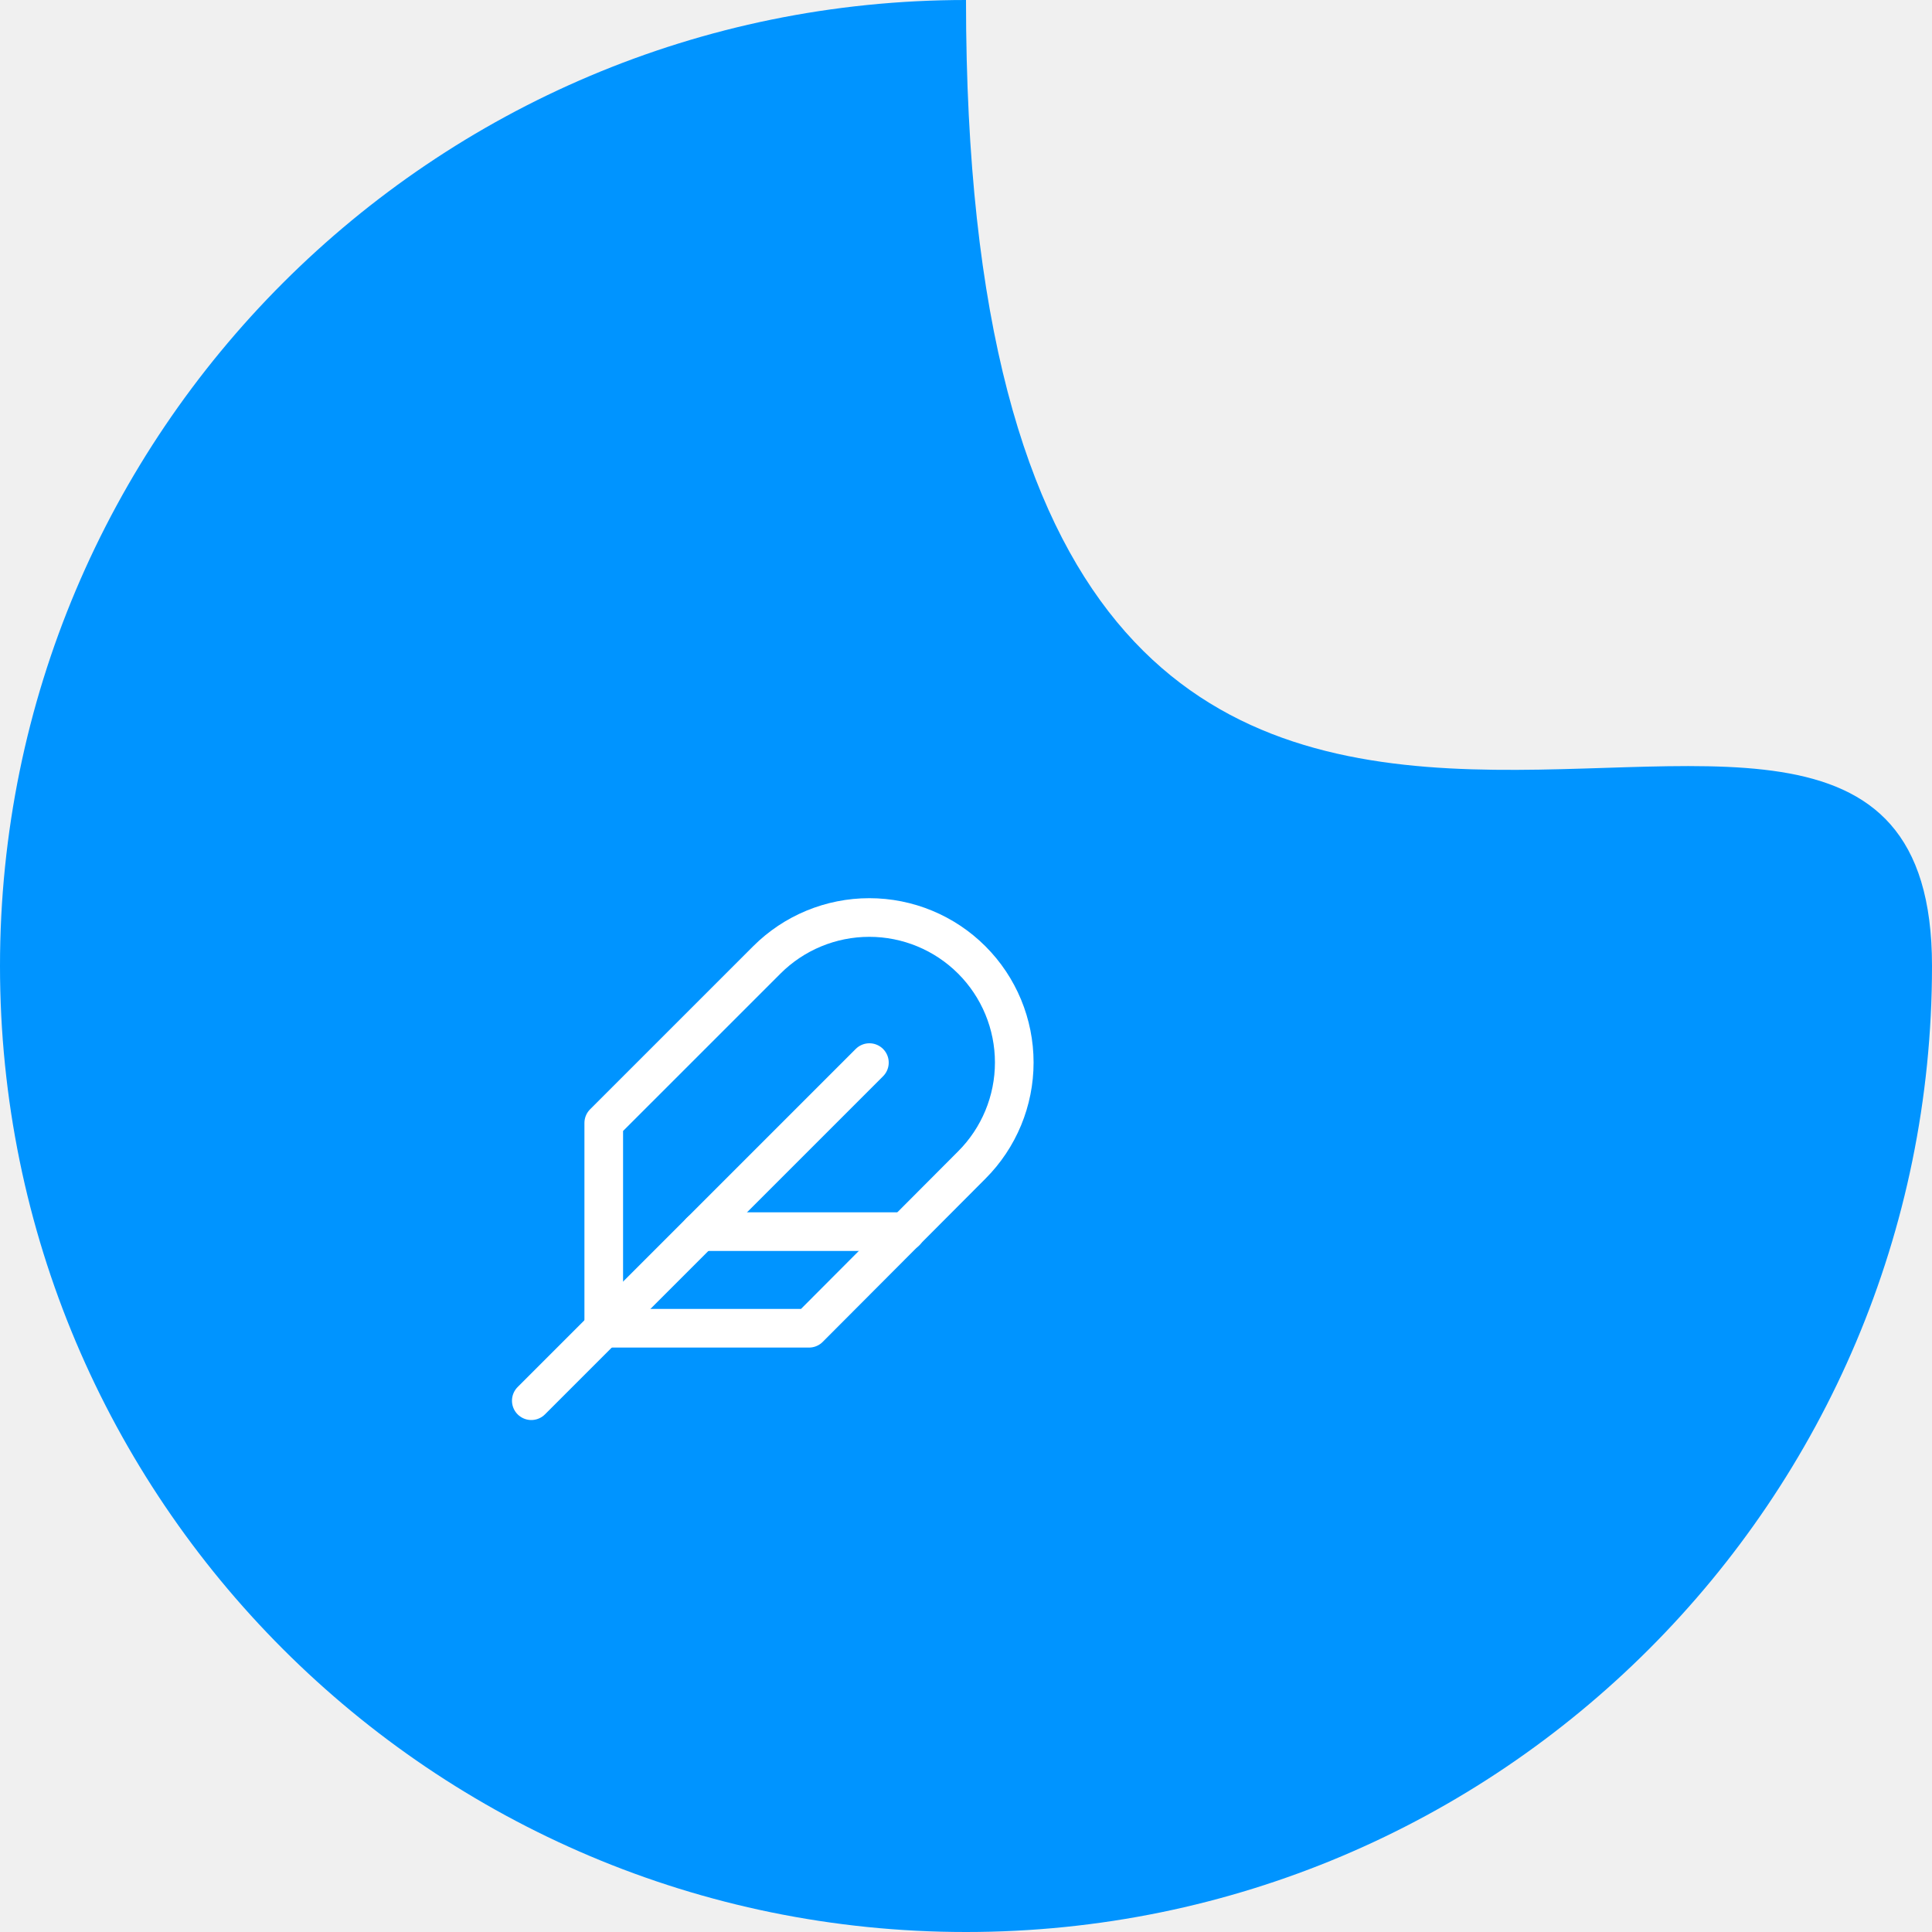
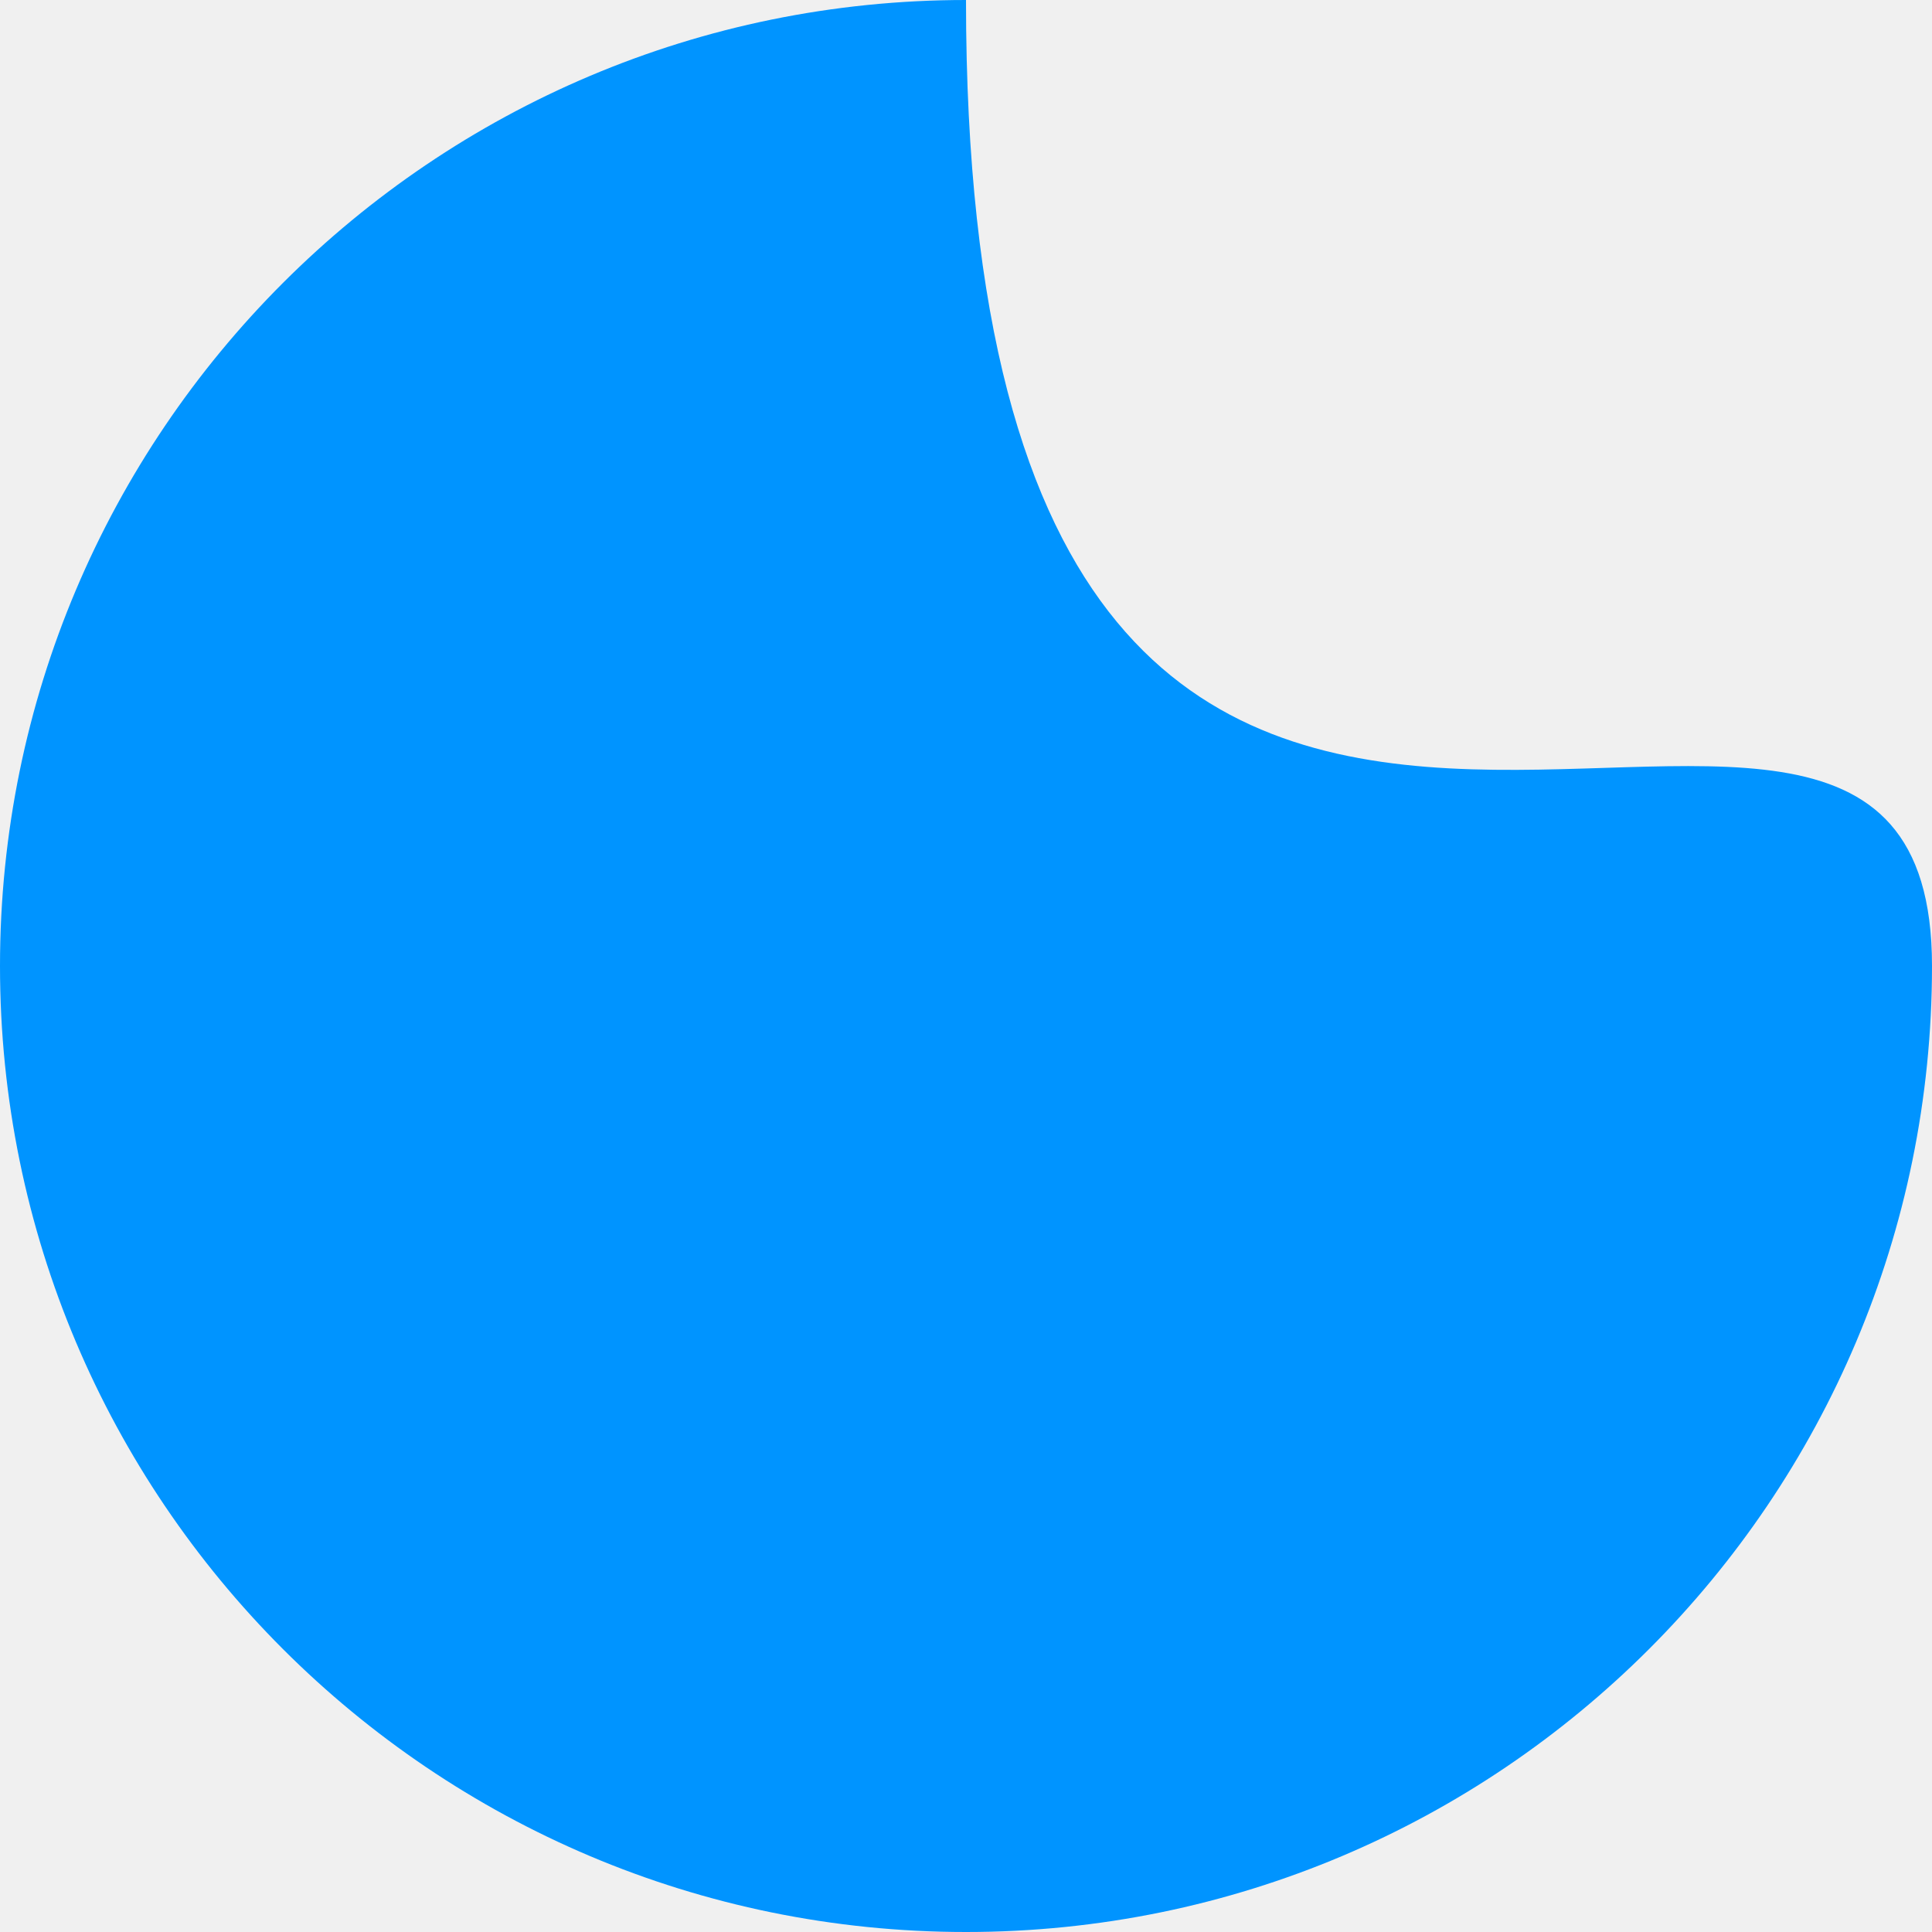
<svg xmlns="http://www.w3.org/2000/svg" width="100" height="100" viewBox="0 0 100 100" fill="none">
  <path d="M100 50C100 77.614 77.614 100 50 100C22.386 100 0 77.614 0 50C0 22.386 22.386 0 50 0C50 67 100 22.386 100 50Z" fill="#0094FF" />
-   <path d="M50.3 60.3C51.707 58.893 52.498 56.984 52.498 54.994C52.498 53.004 51.707 51.095 50.3 49.688C48.893 48.28 46.984 47.49 44.994 47.49C43.004 47.49 41.095 48.28 39.688 49.688L31.25 58.125V68.75H41.875L50.3 60.3Z" stroke="white" stroke-width="2" stroke-linecap="round" stroke-linejoin="round" />
-   <path d="M45 55L27.5 72.5" stroke="white" stroke-width="2" stroke-linecap="round" stroke-linejoin="round" />
-   <path d="M46.875 63.75H36.25" stroke="white" stroke-width="2" stroke-linecap="round" stroke-linejoin="round" />
</svg>
